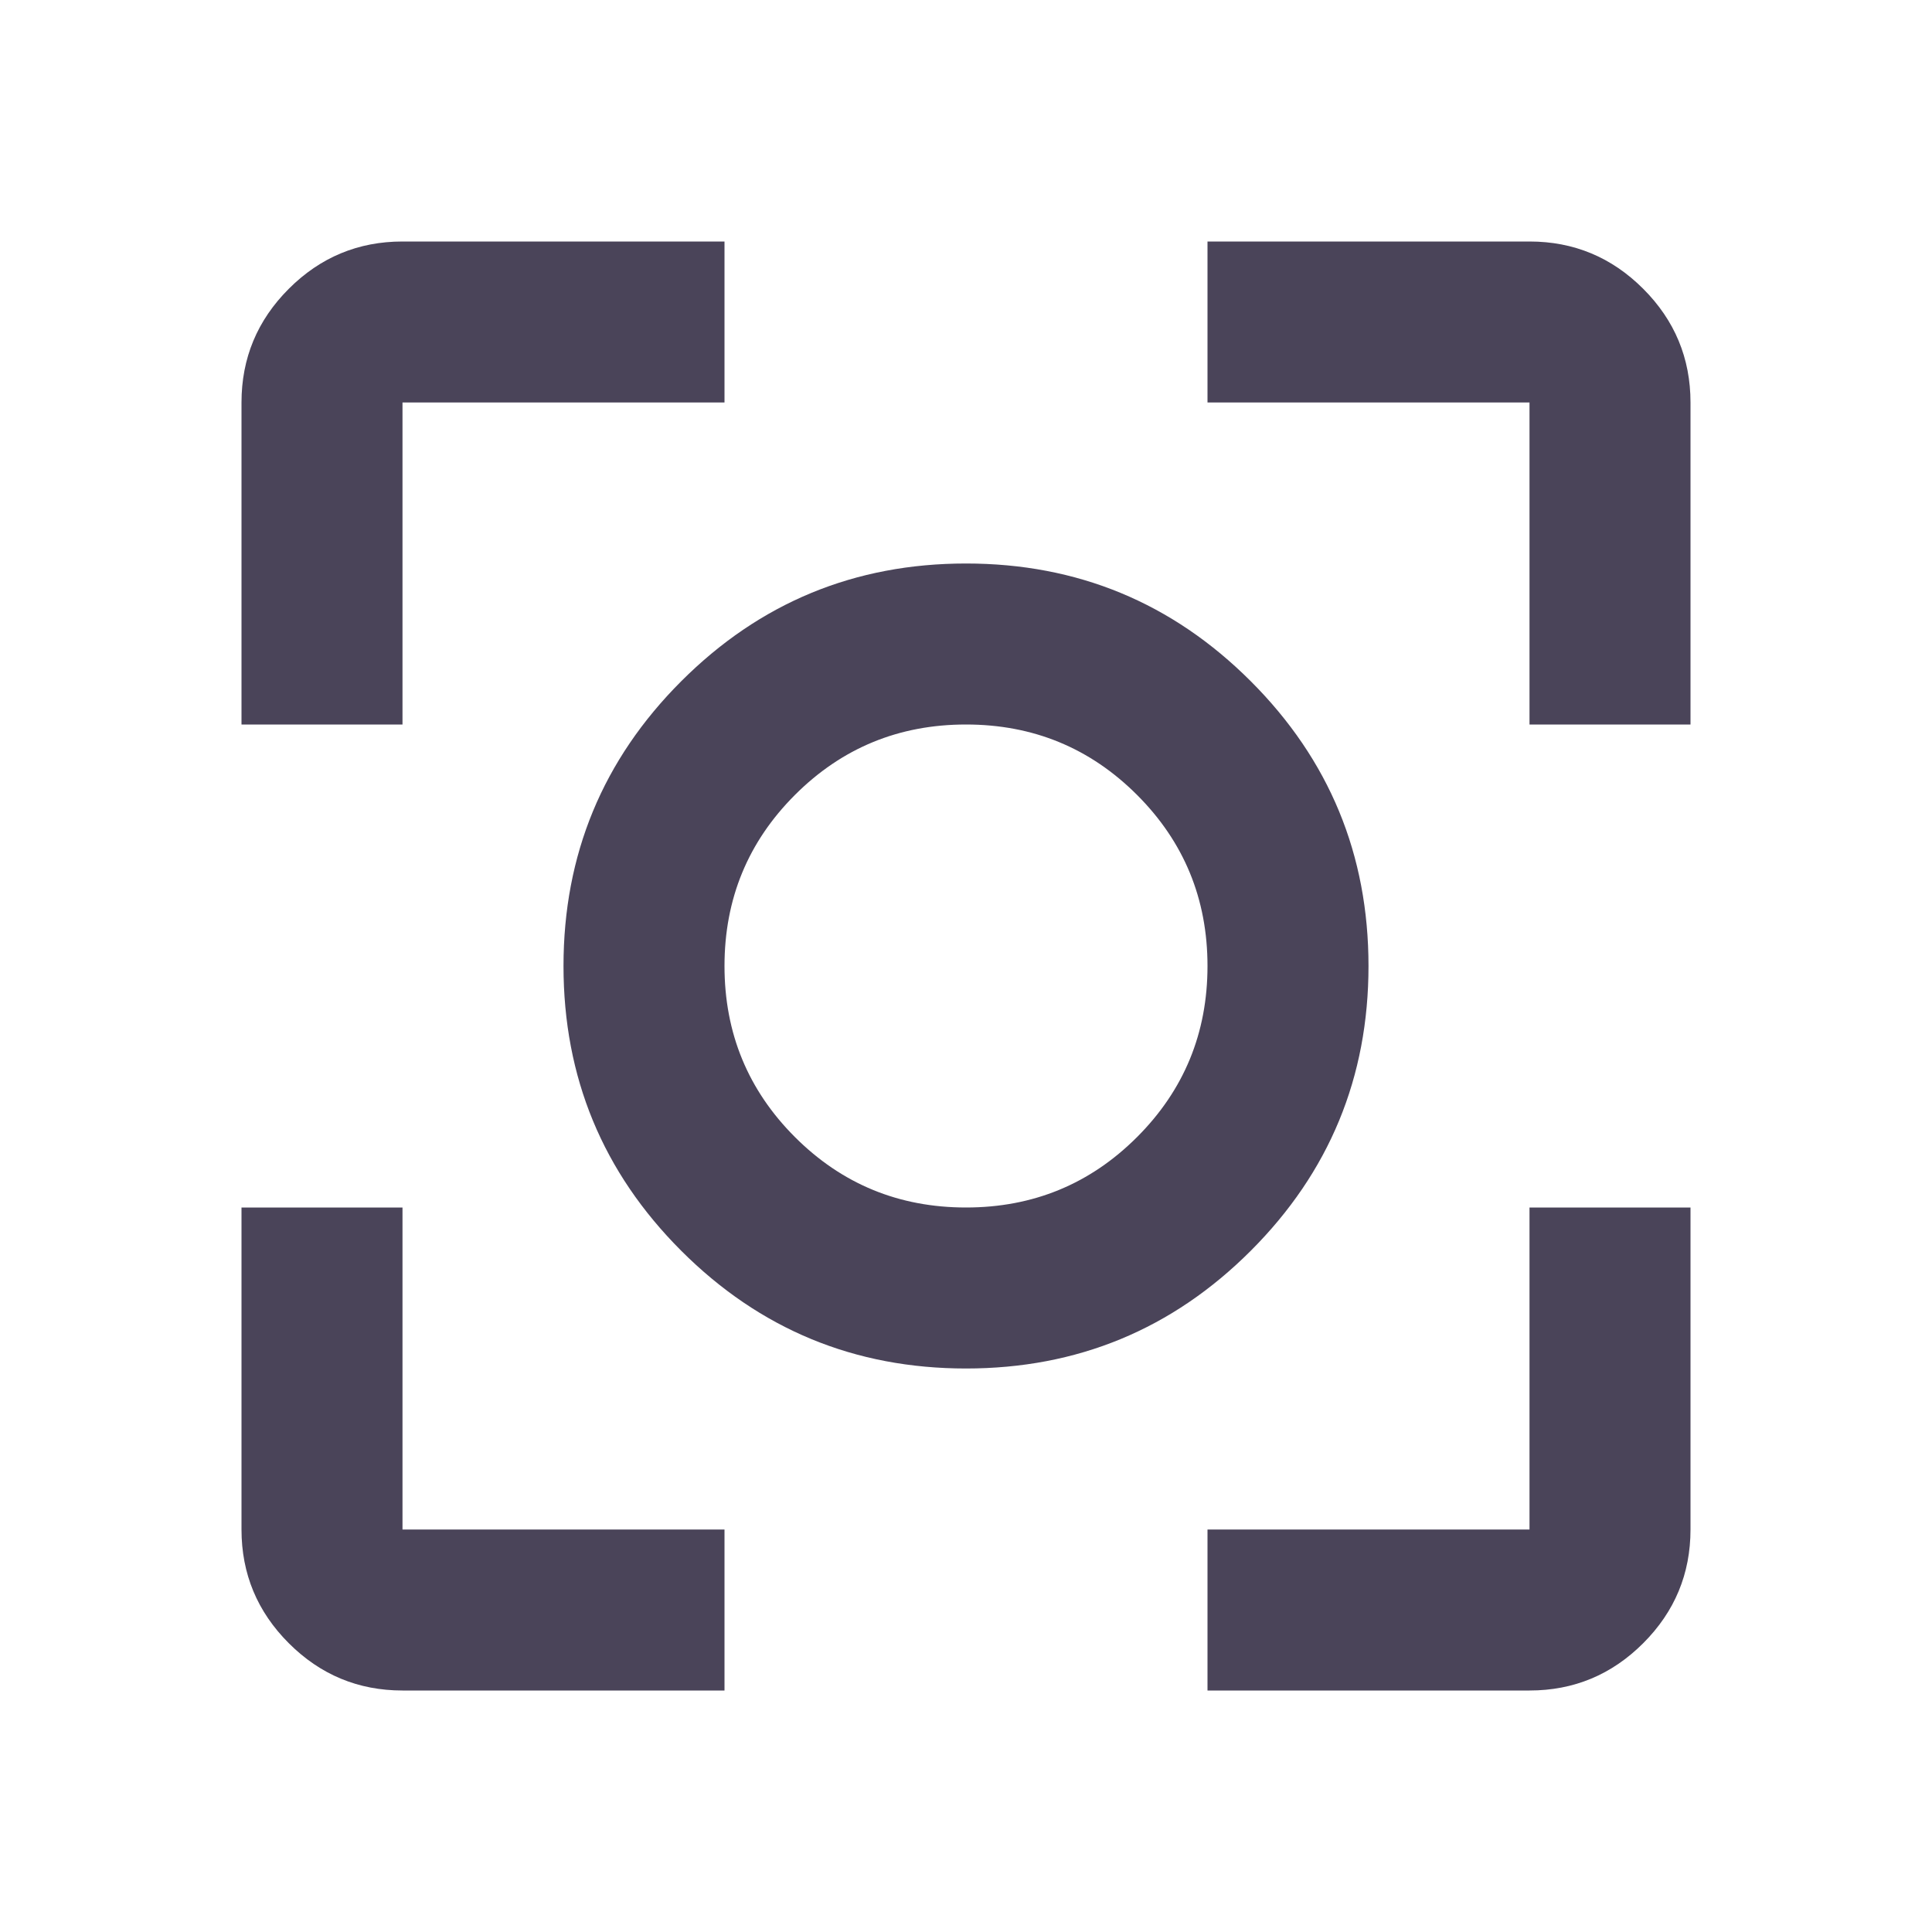
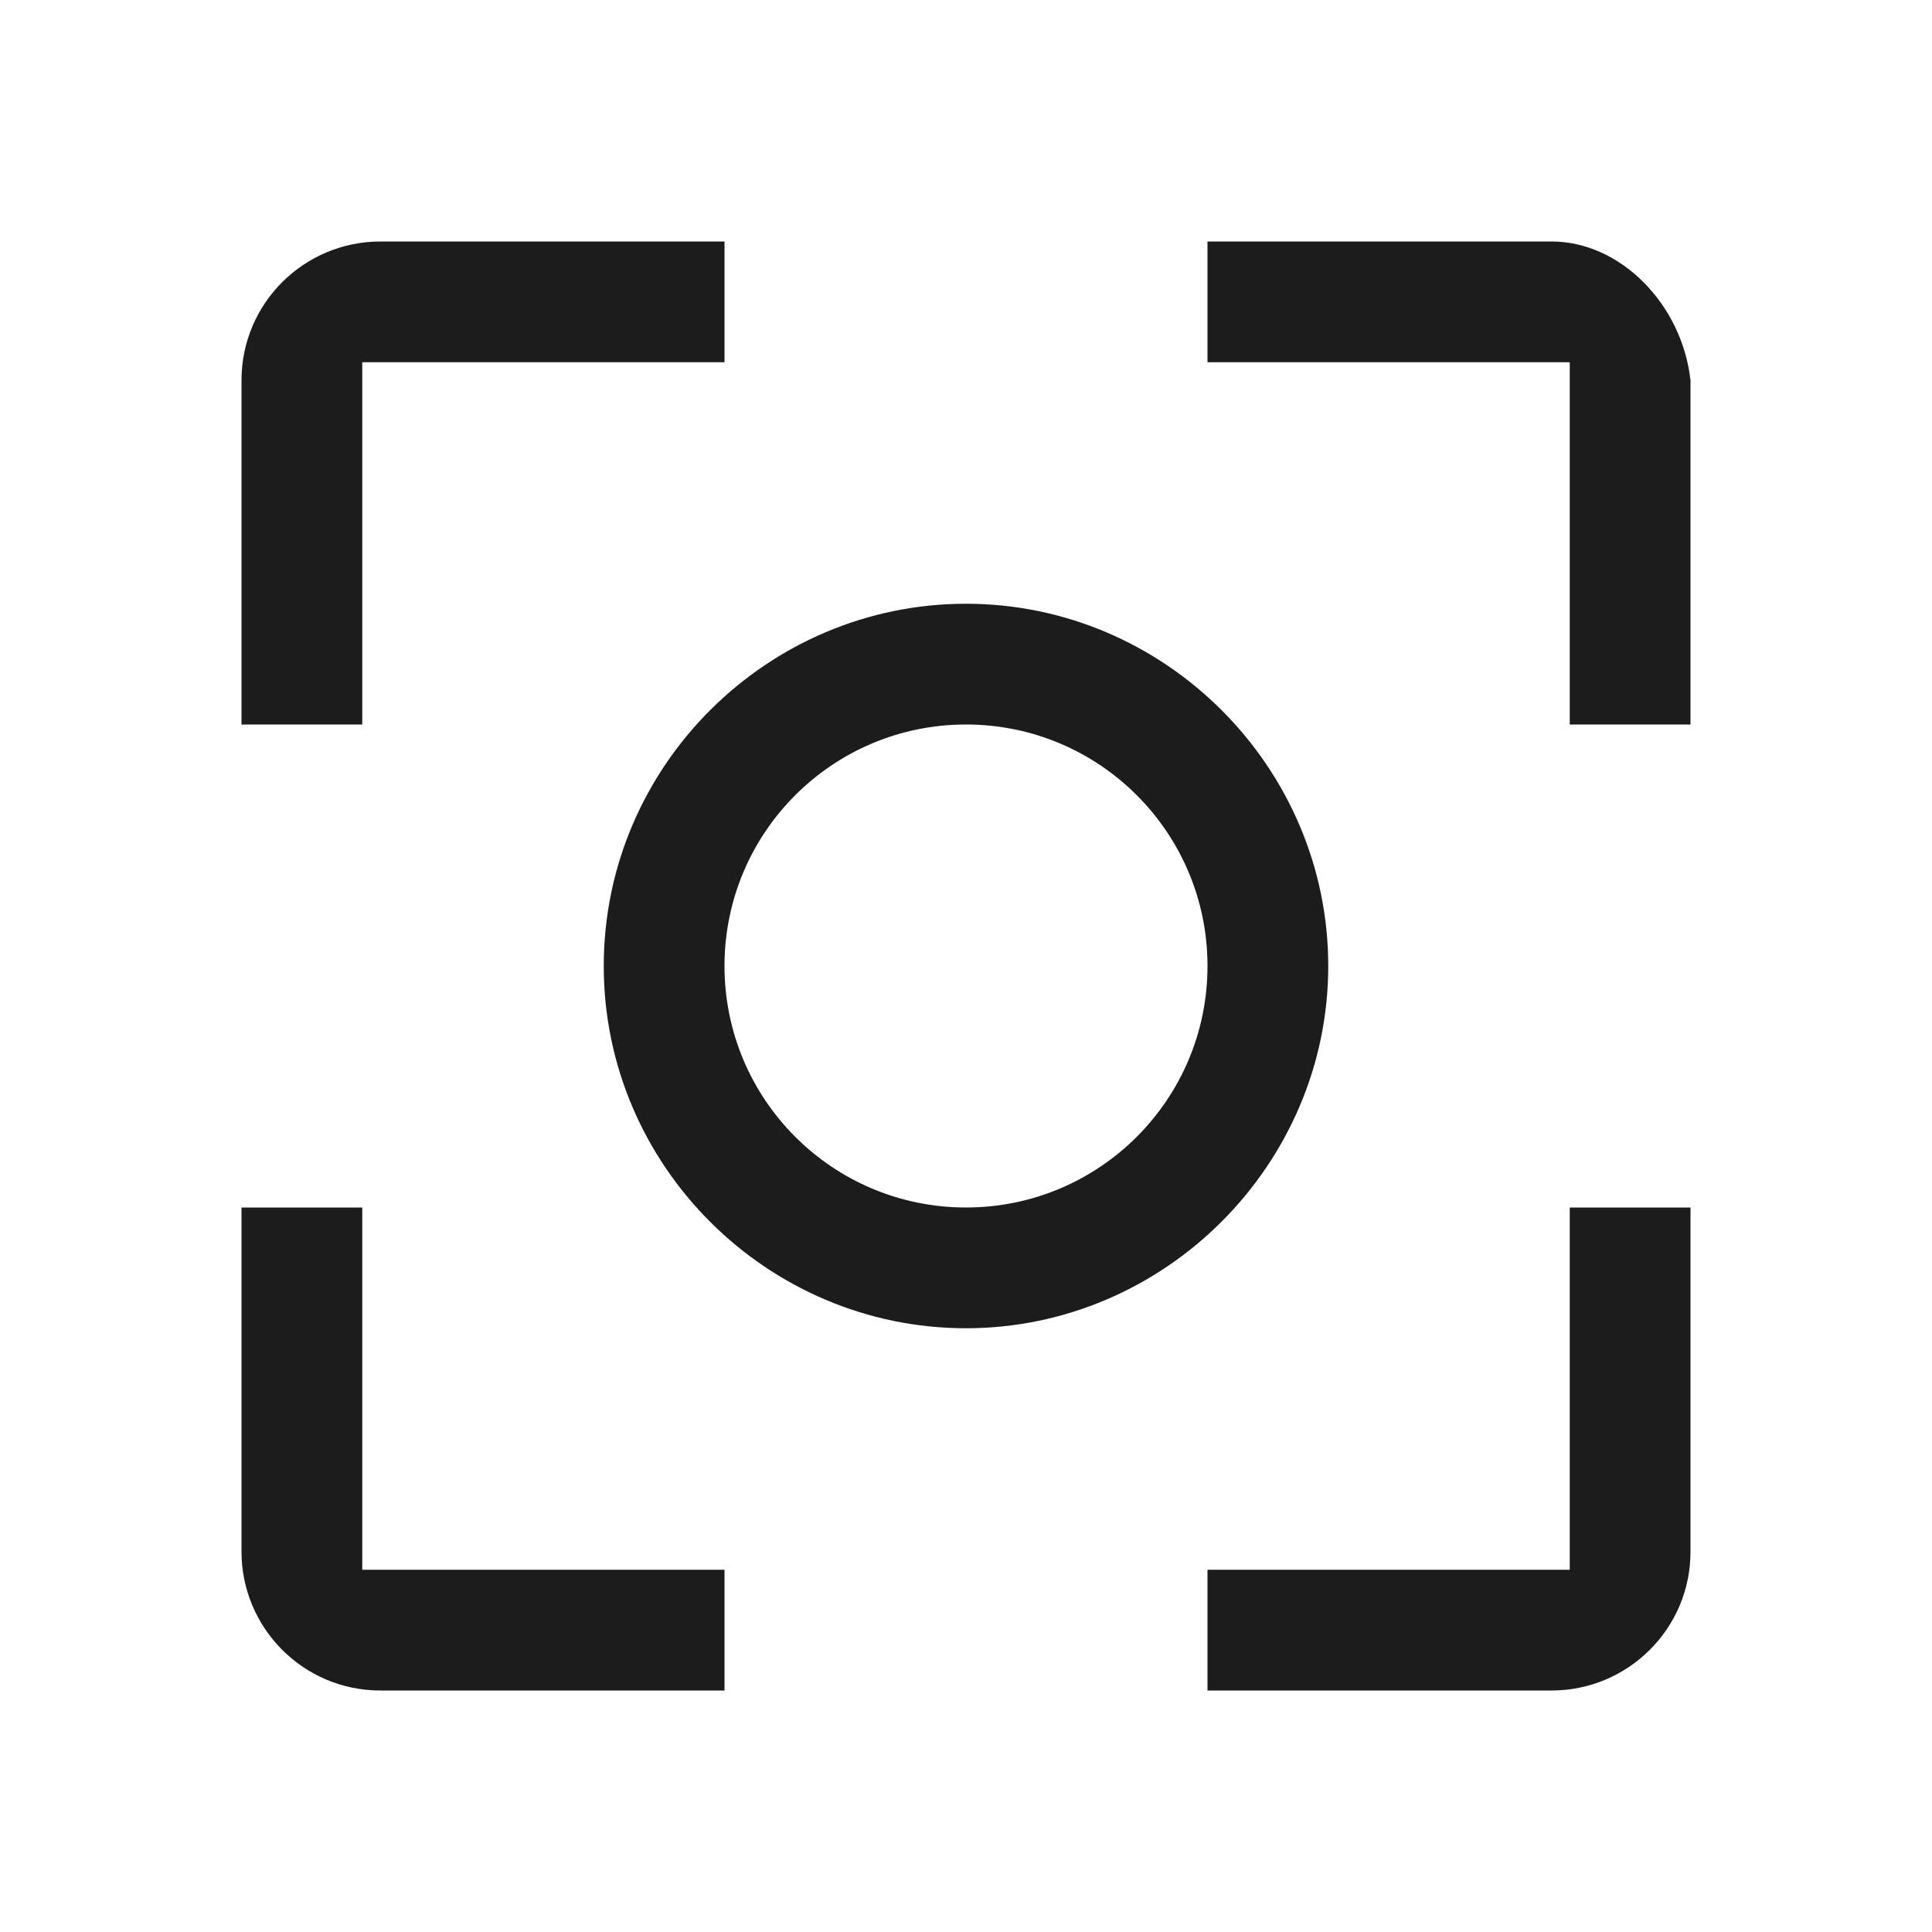
- <svg xmlns="http://www.w3.org/2000/svg" height="24px" viewBox="0 -960 960 960" width="24px" fill="#4A4459">
-   <path d="M200-120q-33 0-56.5-23.5T120-200v-160h80v160h160v80H200Zm400 0v-80h160v-160h80v160q0 33-23.5 56.5T760-120H600ZM120-600v-160q0-33 23.5-56.5T200-840h160v80H200v160h-80Zm640 0v-160H600v-80h160q33 0 56.5 23.5T840-760v160h-80ZM480-280q-83 0-141.5-58.5T280-480q0-83 58.5-141.5T480-680q83 0 141.5 58.5T680-480q0 83-58.5 141.5T480-280Zm0-80q50 0 85-35t35-85q0-50-35-85t-85-35q-50 0-85 35t-35 85q0 50 35 85t85 35Zm0-120Z" />
+ <svg xmlns="http://www.w3.org/2000/svg" width="32" height="32" viewBox="0 0 32 32">
+   <path fill="#1c1c1c" d="M25.7,4H6.3c-1.26,0-2.3,1.02-2.3,2.3v19.4c0,1.26,1.02,2.3,2.3,2.3h19.4c1.26,0,2.3-1.02,2.3-2.3V6.3c-.14-1.26-1.16-2.3-2.3-2.3ZM25.83,26H6V6h20v20h-.17ZM16,10c-3.29,0-6,2.69-6,6s2.71,6,6,6,6-2.71,6-6-2.7-6-6-6ZM16,20c-2.21,0-4-1.79-4-4s1.79-4,4-4,4,1.79,4,4-1.79,4-4,4ZM5.98,20h-1.98v-8h2v8h-.02ZM27.98,20h-1.98v-8h2v8h-.02ZM12,5.98v-1.98h8v2h-8v-.02ZM12,27.98v-1.98h8v2h-8v-.02Z" />
</svg>
